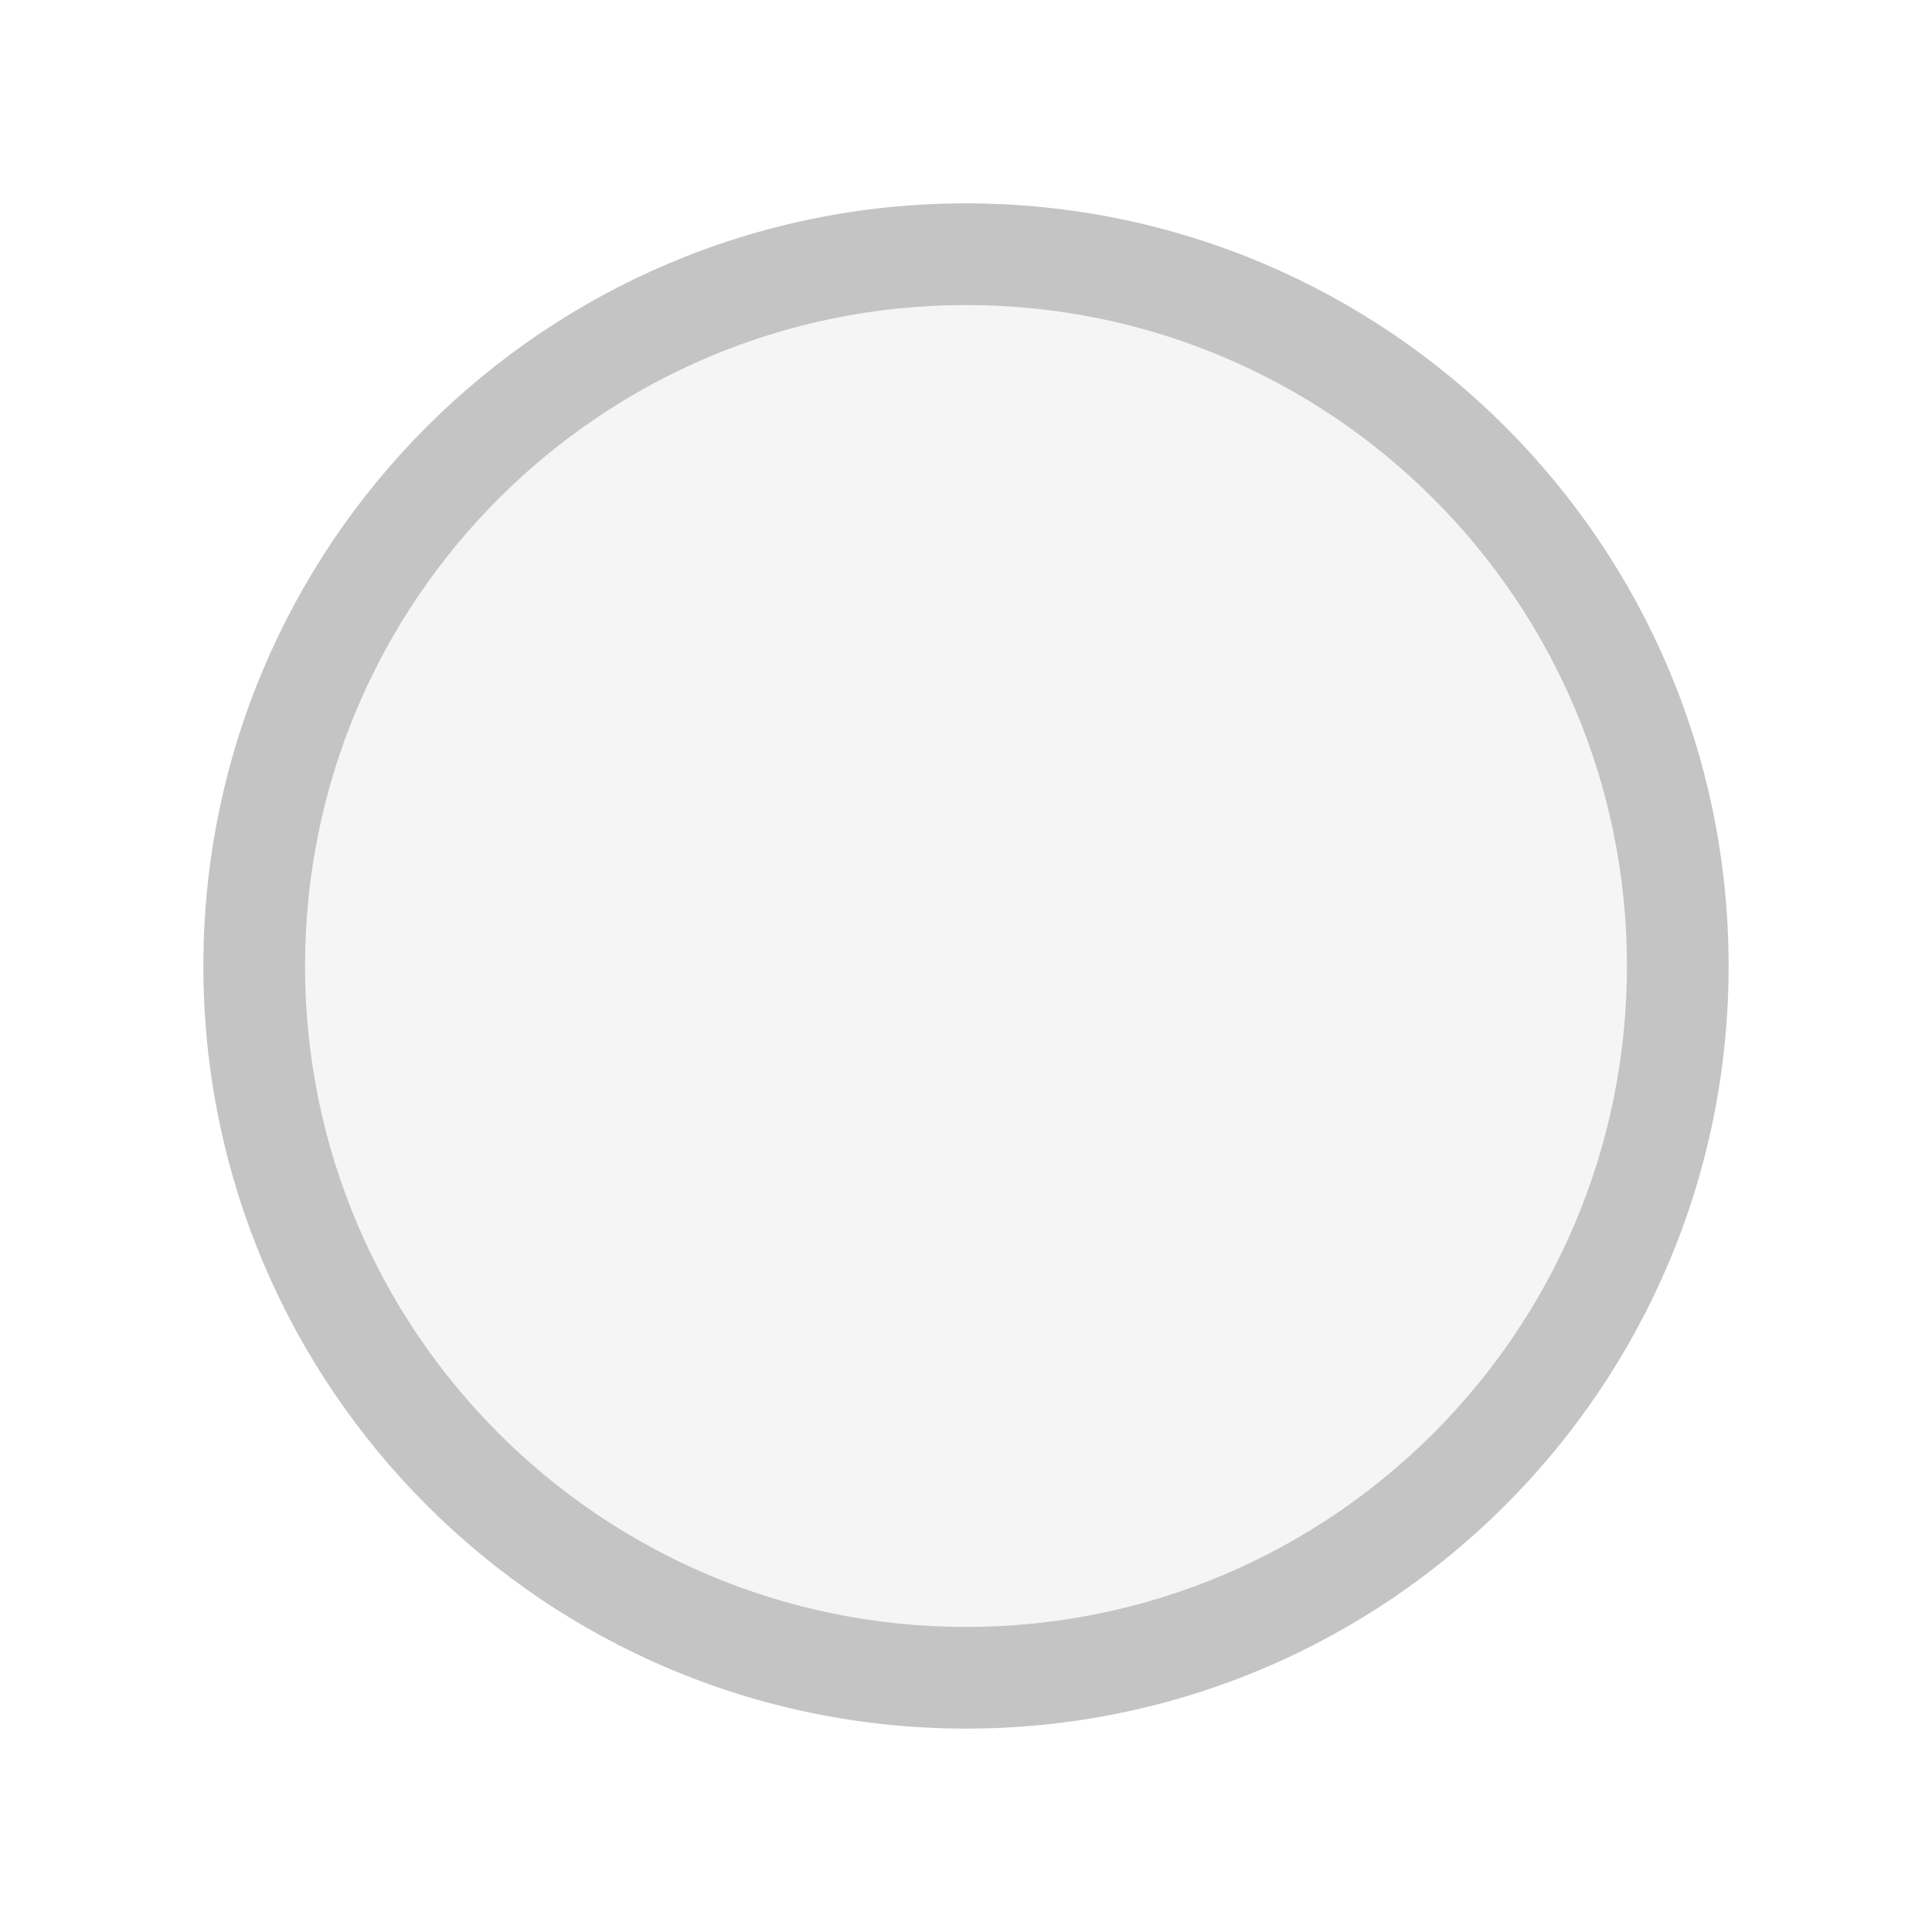
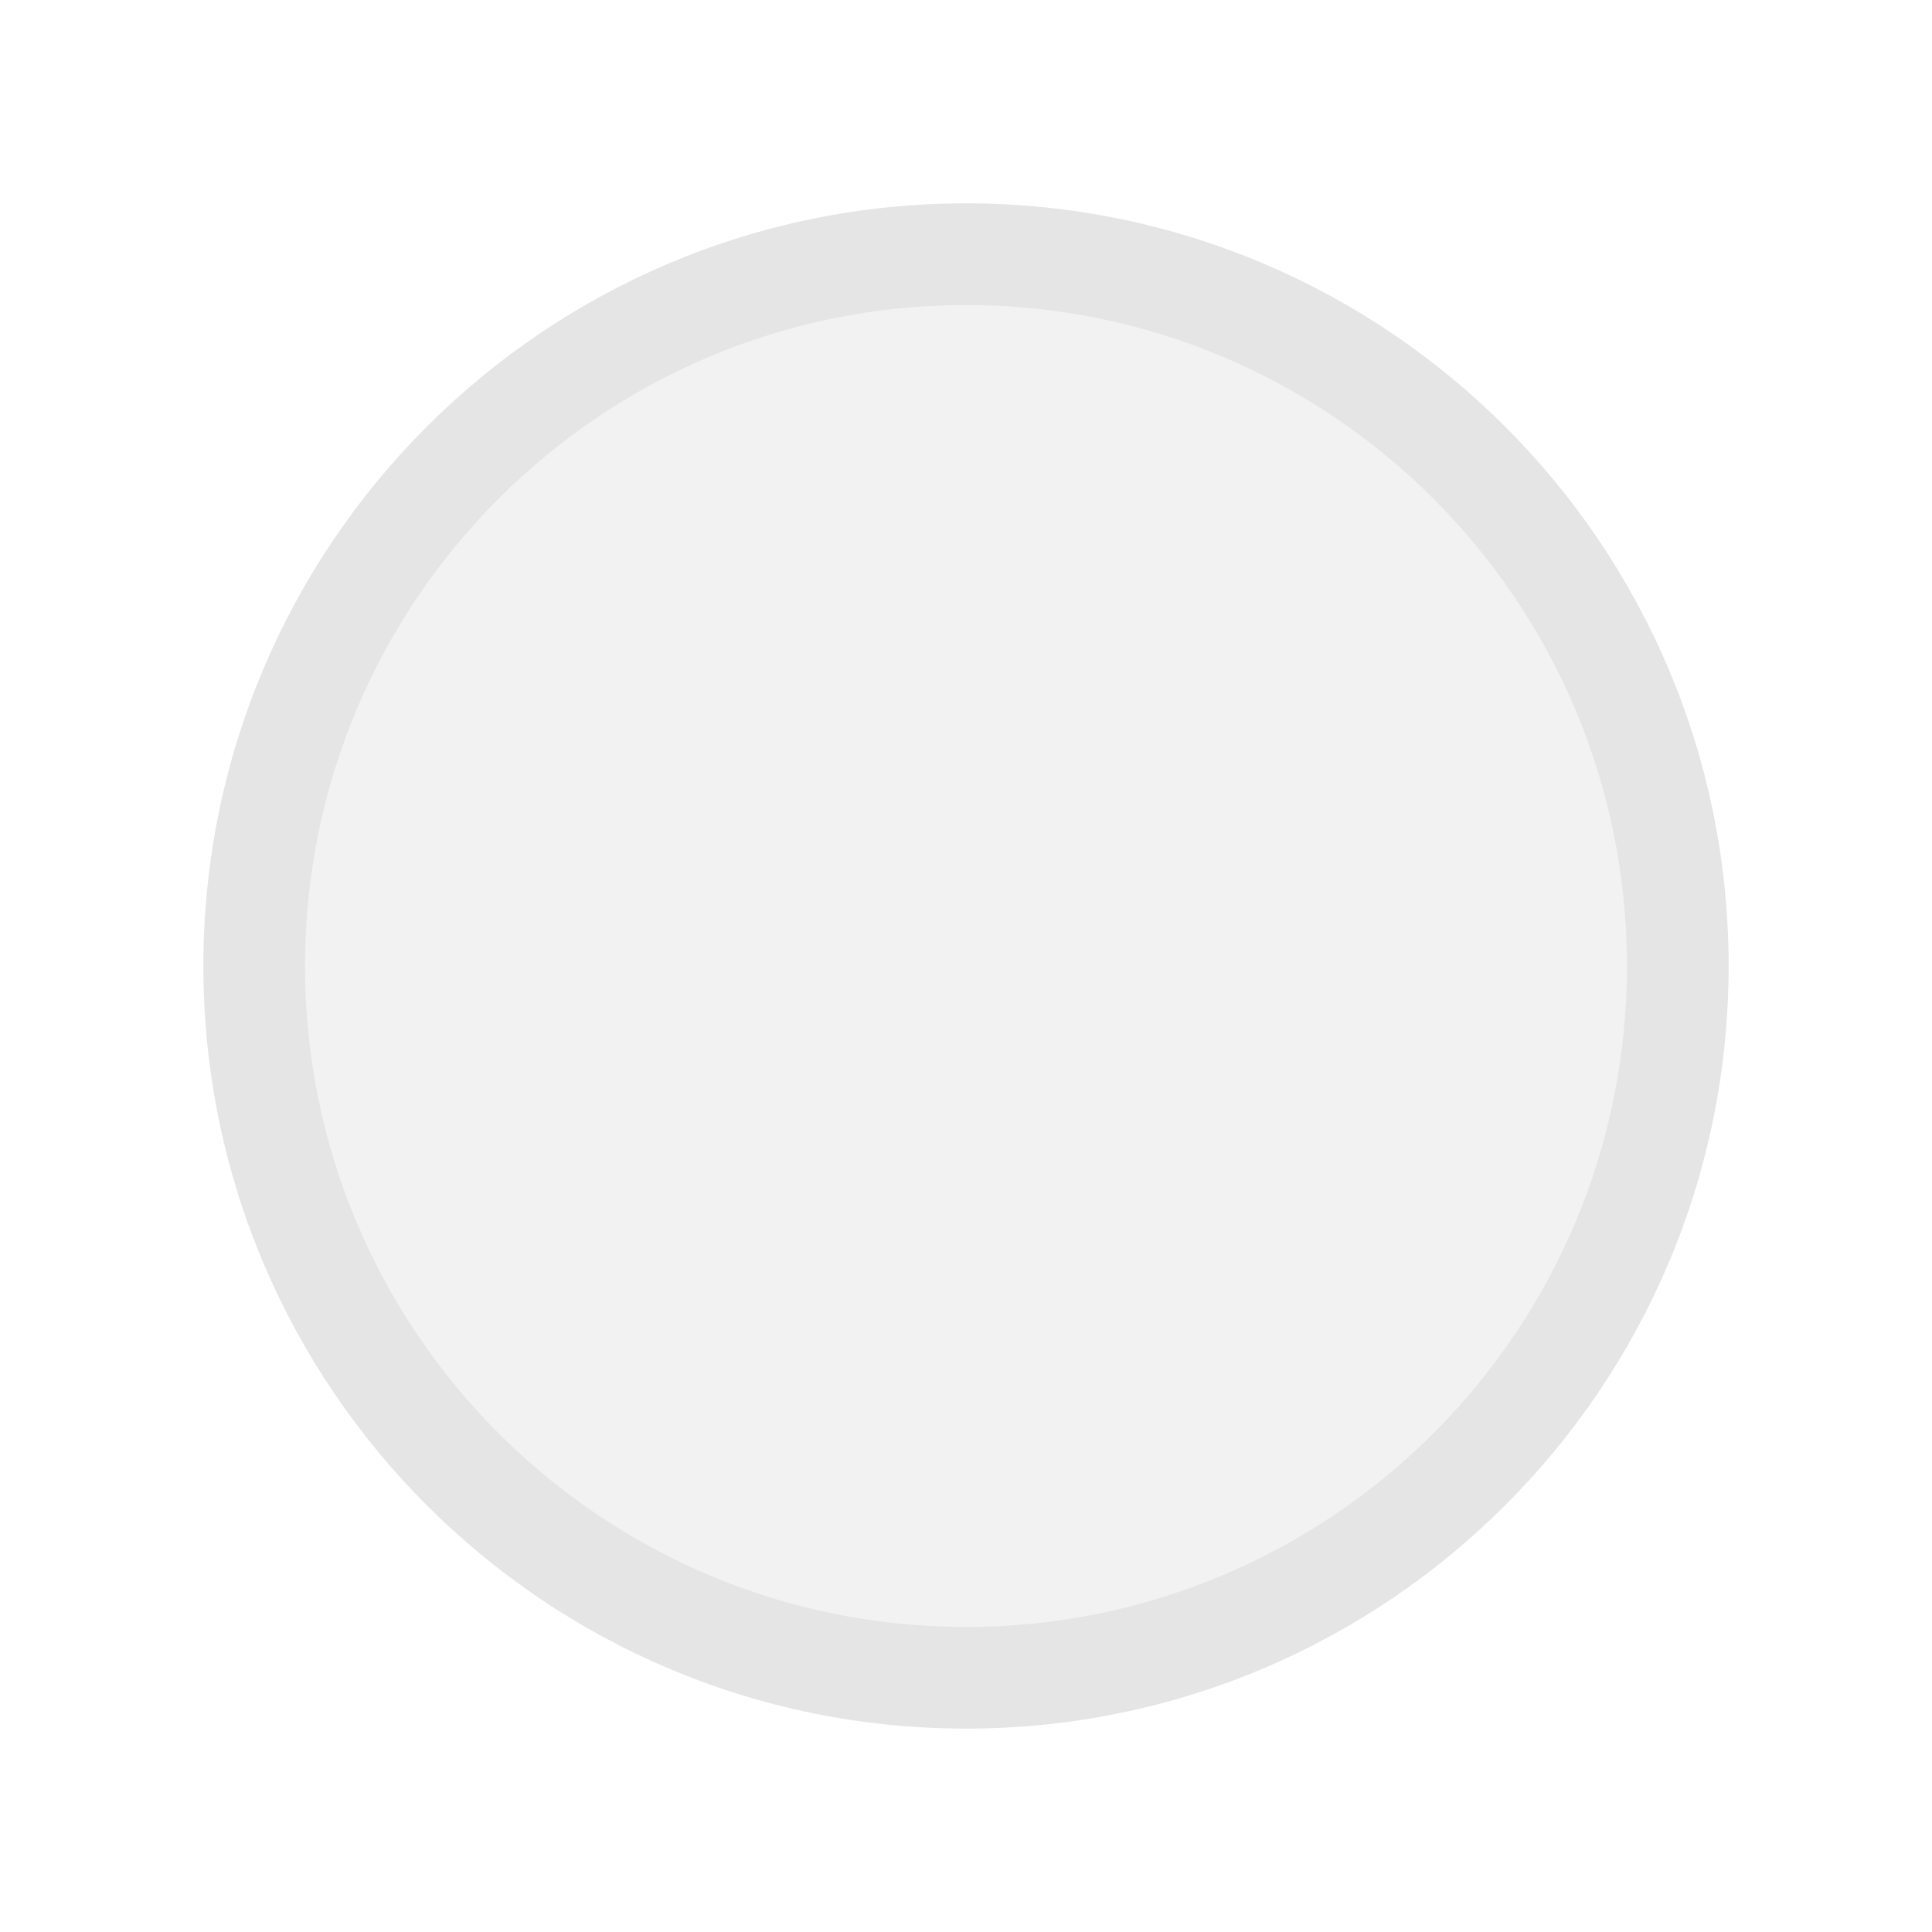
<svg xmlns="http://www.w3.org/2000/svg" xmlns:xlink="http://www.w3.org/1999/xlink" width="19" height="19" id="svg4770" version="1.1" viewBox="0 0 19 19">
  <defs id="defs4772">
    <linearGradient xlink:href="#linearGradient4522" id="linearGradient4656" gradientUnits="userSpaceOnUse" gradientTransform="translate(-1072.362,-1053.362)" x1="2" y1="1062.862" x2="17" y2="1062.862" />
    <linearGradient id="linearGradient4522">
      <stop id="stop4560" offset="0" style="stop-color:#605f59;stop-opacity:1" />
      <stop id="stop4562" offset="1" style="stop-color:#5b5a54;stop-opacity:1" />
    </linearGradient>
    <linearGradient id="linearGradient4297">
      <stop style="stop-color:#ffffff;stop-opacity:1;" offset="0" id="stop4523" />
      <stop style="stop-color:#000000;stop-opacity:1" offset="1" id="stop4525" />
    </linearGradient>
    <linearGradient xlink:href="#linearGradient4297" id="linearGradient7508" gradientUnits="userSpaceOnUse" gradientTransform="matrix(0,-1,1,0,0,-3.4765625e-5)" x1="-1070.362" y1="9" x2="-1055.362" y2="9" />
    <linearGradient xlink:href="#linearGradient4297" id="linearGradient7514" gradientUnits="userSpaceOnUse" gradientTransform="matrix(0,-1.035712,1.035712,0,-0.3392617,-37.95674)" x1="-1070.104" y1="9.5" x2="-1055.621" y2="9.5" />
    <linearGradient xlink:href="#linearGradient4297" id="linearGradient3001" gradientUnits="userSpaceOnUse" gradientTransform="matrix(0,-1.035712,1.035712,0,-287.6964,-568.4567)" x1="-1070.104" y1="9.5" x2="-1055.621" y2="9.5" />
    <linearGradient xlink:href="#linearGradient4297" id="linearGradient3004" gradientUnits="userSpaceOnUse" gradientTransform="matrix(0,-0.9333333,0.9333333,0,-286.7238,-459.6417)" x1="-1070.362" y1="9" x2="-1055.362" y2="9" />
    <linearGradient xlink:href="#linearGradient4522" id="linearGradient3002" gradientUnits="userSpaceOnUse" gradientTransform="translate(-1072.362,-1053.362)" x1="2" y1="1062.862" x2="17" y2="1062.862" />
    <linearGradient xlink:href="#linearGradient4297" id="linearGradient3005" gradientUnits="userSpaceOnUse" gradientTransform="matrix(0,-1.035712,1.035712,0,-287.6964,-568.4567)" x1="-1070.104" y1="9.5" x2="-1055.621" y2="9.5" />
    <linearGradient xlink:href="#linearGradient4297" id="linearGradient3003" gradientUnits="userSpaceOnUse" gradientTransform="matrix(0,-0.9666088,0.9666643,0,-287.0405,-495.0093)" x1="-1070.104" y1="9.5" x2="-1055.621" y2="9.5" />
  </defs>
  <g id="layer1" transform="translate(287.3571,-522.8622)">
-     <rect style="color:#000000;fill:none;stroke:none;stroke-width:1;marker:none;visibility:visible;display:inline;overflow:visible;enable-background:accumulate" id="rect4507" width="19" height="19" x="-287.357" y="522.862" />
-     <circle d="m 18,1062.862 c 0,4.694 -3.806,8.5 -8.5,8.5 -4.694,0 -8.5,-3.806 -8.5,-8.5 0,-4.694 3.806,-8.5 8.5,-8.5 4.694,0 8.5,3.806 8.5,8.5 z" r="8.5" cy="1062.862" cx="9.5" id="circle5890" style="color:#000000;fill:#c4c4c4;fill-opacity:1;fill-rule:nonzero;stroke:none;stroke-width:8;marker:none;visibility:visible;display:inline;overflow:visible;enable-background:accumulate" transform="matrix(0.8823529,0,0,0.8823529,-286.2395,-405.4574)" />
-     <circle d="m -1055.362,9.5 c 0,4.142 -3.358,7.5 -7.5,7.5 -4.142,0 -7.5,-3.358 -7.5,-7.5 0,-4.142 3.358,-7.5 7.5,-7.5 4.142,0 7.5,3.358 7.5,7.5 z" transform="matrix(0,-0.866669,0.866669,0,-286.0905,-388.7875)" style="color:#000000;fill:#f5f5f5;fill-opacity:1;fill-rule:nonzero;stroke:none;stroke-width:8;marker:none;visibility:visible;display:inline;overflow:visible;enable-background:accumulate" id="circle5892" cx="-1062.862" cy="9.5" r="7.5" />
+     <circle d="m 18,1062.862 c 0,4.694 -3.806,8.5 -8.5,8.5 -4.694,0 -8.5,-3.806 -8.5,-8.5 0,-4.694 3.806,-8.5 8.5,-8.5 4.694,0 8.5,3.806 8.5,8.5 z" r="8.5" cy="1062.862" cx="9.5" id="circle5890" style="color:#000000;fill:#e5e5e5;fill-opacity:1;fill-rule:nonzero;stroke:none;stroke-width:8;marker:none;visibility:visible;display:inline;overflow:visible;enable-background:accumulate" transform="matrix(0.8823529,0,0,0.8823529,-286.2395,-405.4574)" />
+     <circle d="m -1055.362,9.5 c 0,4.142 -3.358,7.5 -7.5,7.5 -4.142,0 -7.5,-3.358 -7.5,-7.5 0,-4.142 3.358,-7.5 7.5,-7.5 4.142,0 7.5,3.358 7.5,7.5 z" transform="matrix(0,-0.866669,0.866669,0,-286.0905,-388.7875)" style="color:#000000;fill:#f2f2f2;fill-opacity:1;fill-rule:nonzero;stroke:none;stroke-width:8;marker:none;visibility:visible;display:inline;overflow:visible;enable-background:accumulate" id="circle5892" cx="-1062.862" cy="9.5" r="7.5" />
  </g>
</svg>
